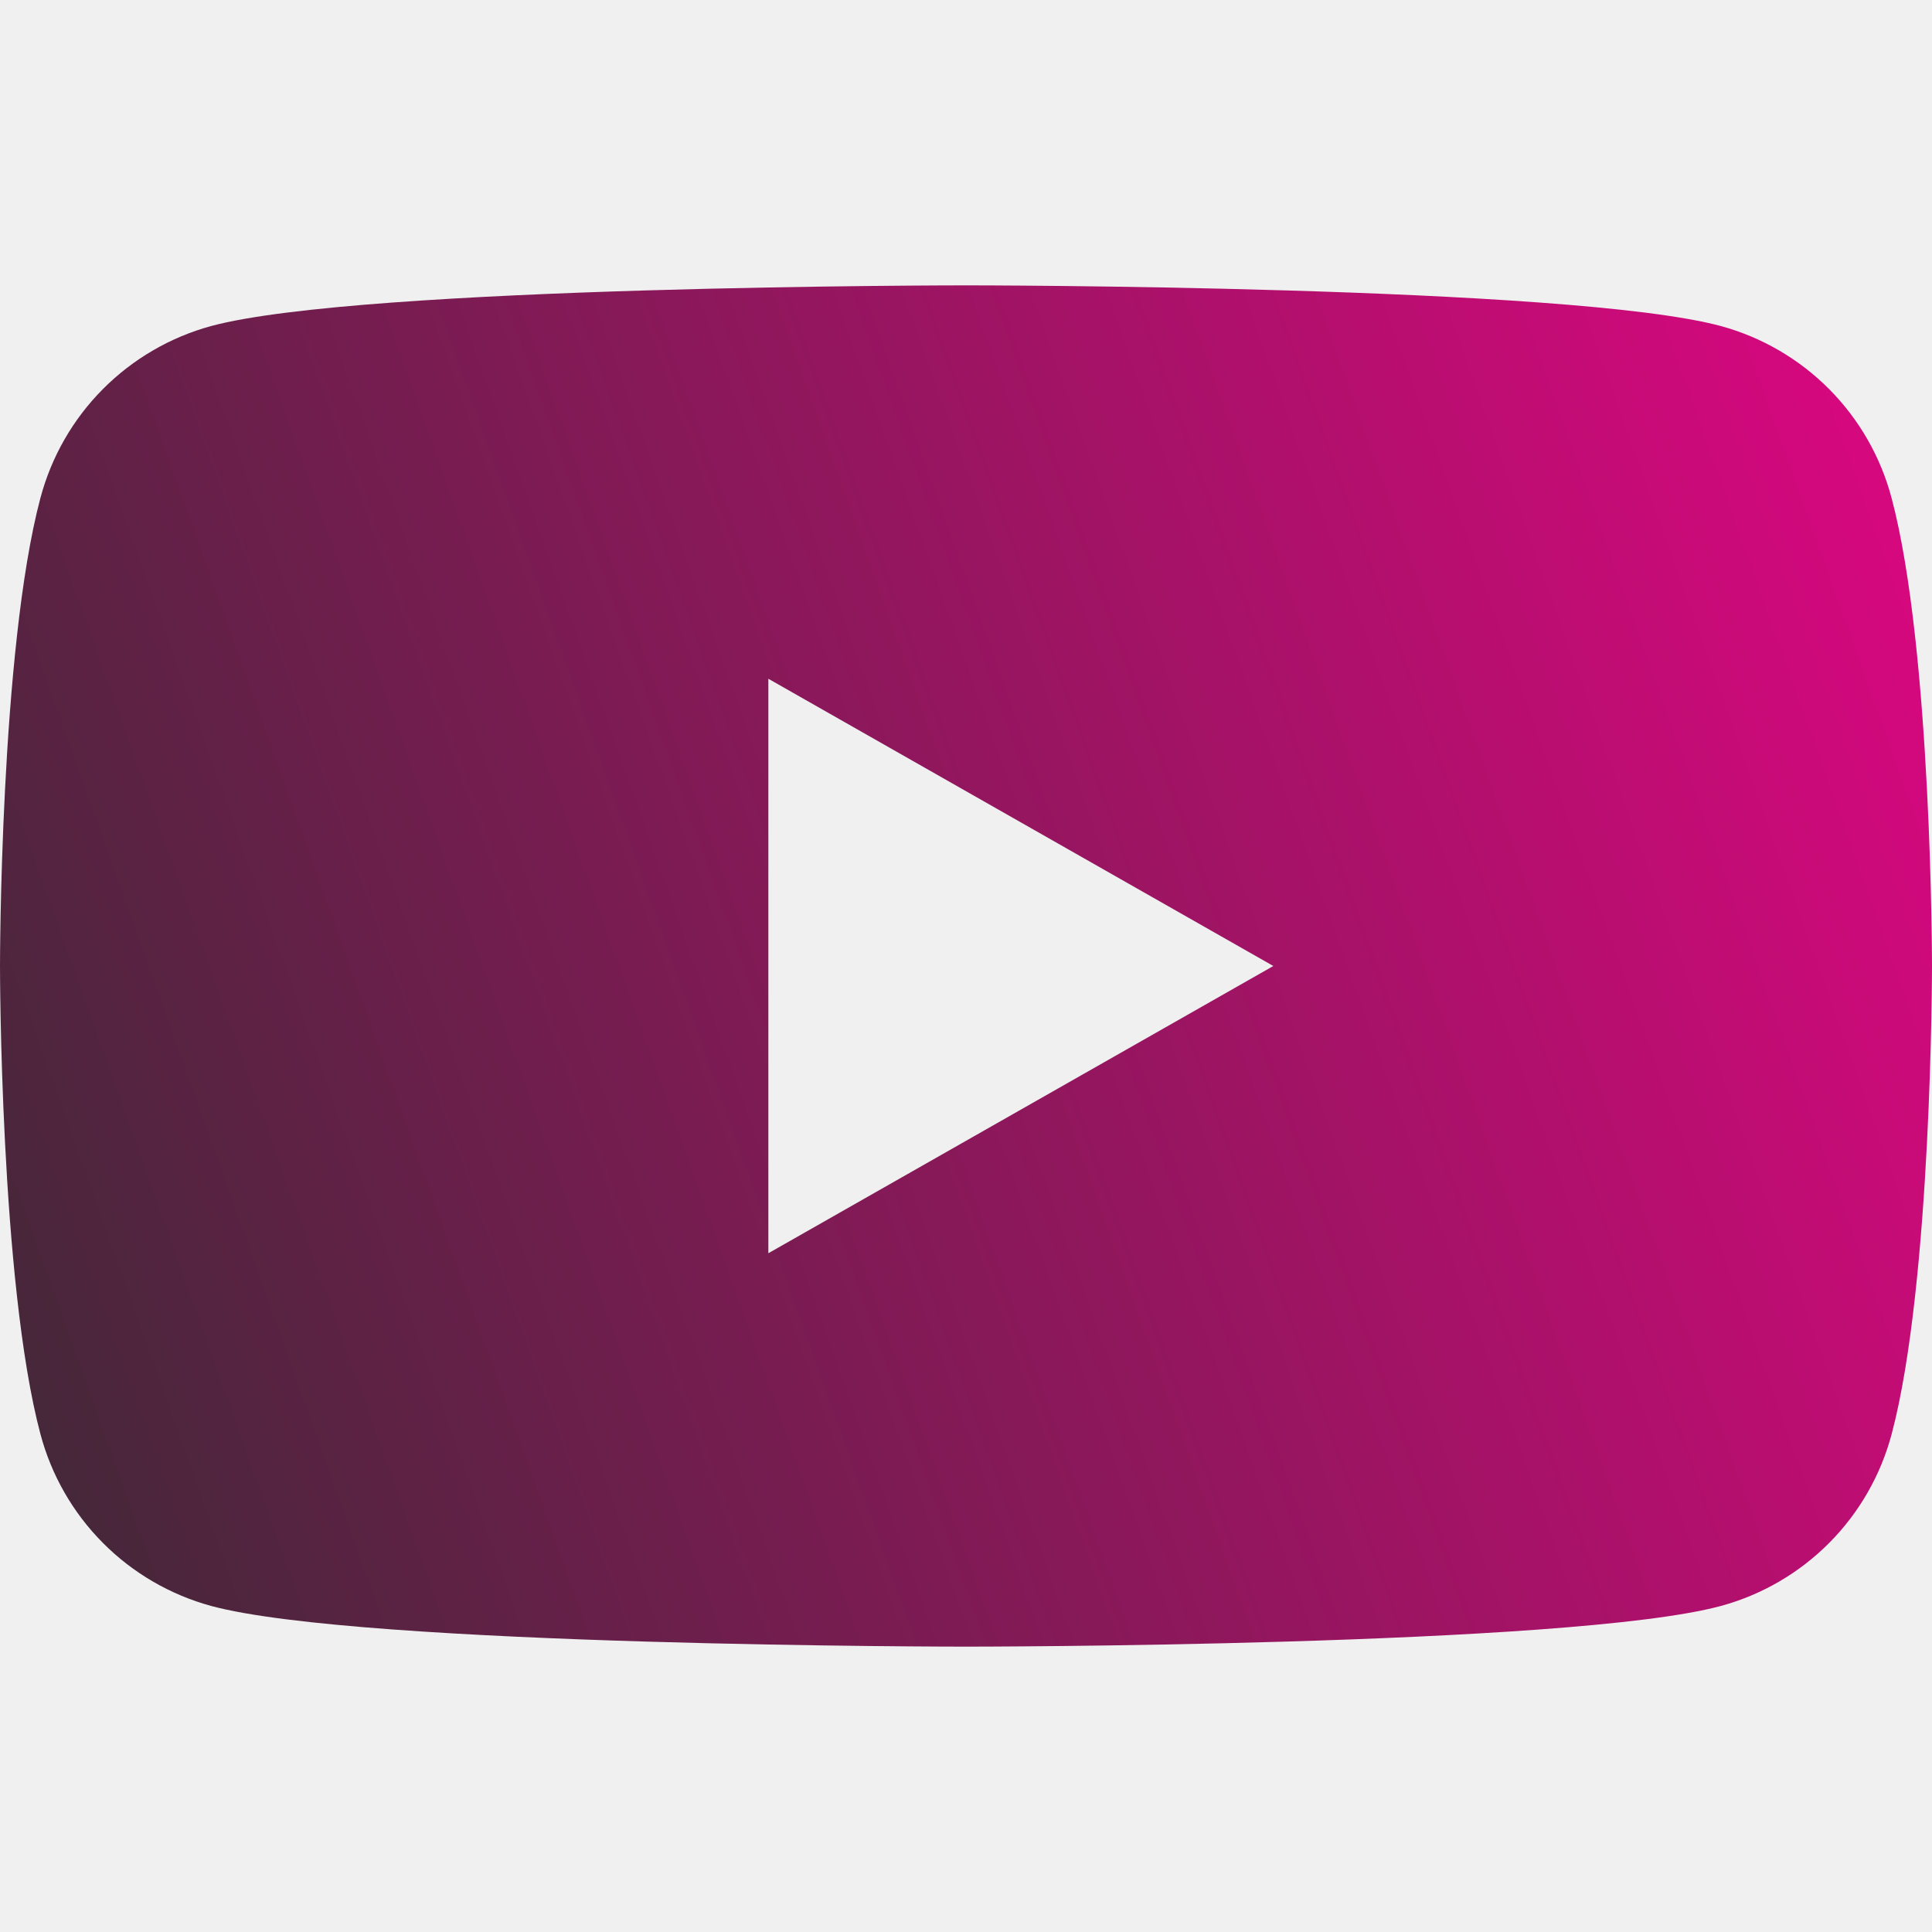
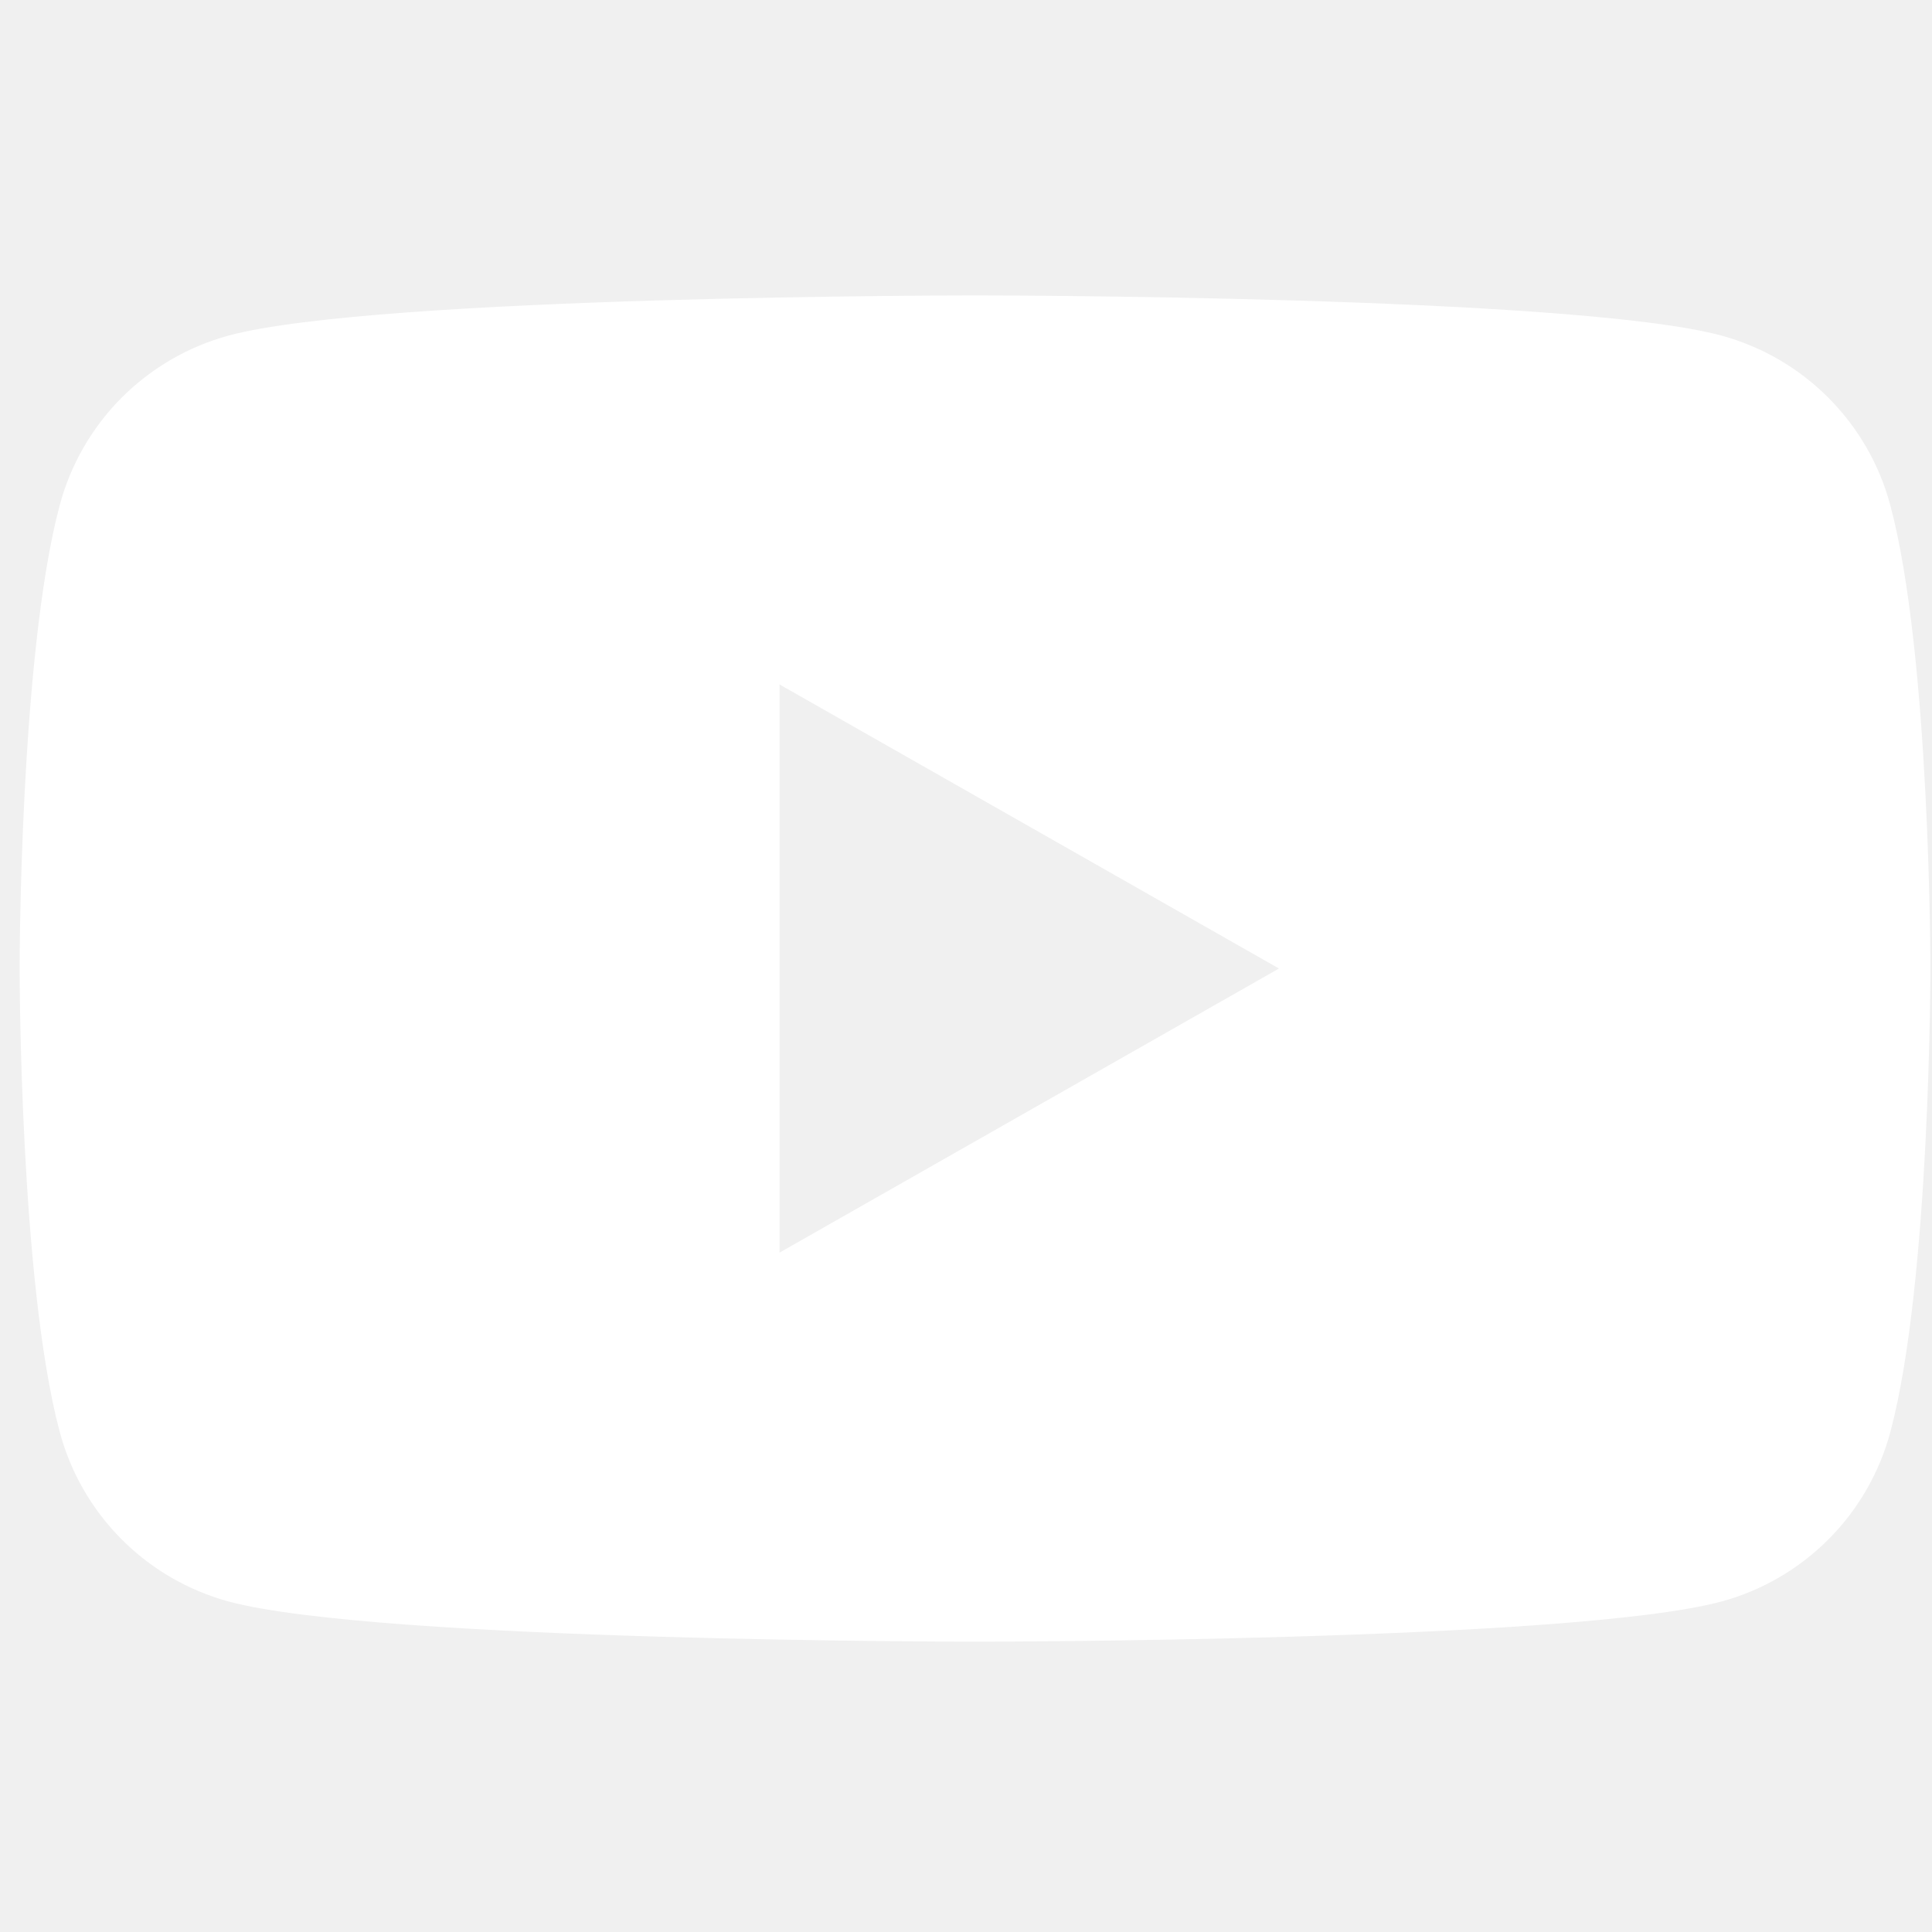
<svg xmlns="http://www.w3.org/2000/svg" width="40" height="40" viewBox="0 0 40 40" fill="none">
-   <path d="M39.163 10.31C38.937 9.459 38.492 8.682 37.871 8.057C37.25 7.432 36.476 6.981 35.627 6.75C32.508 5.908 20 5.908 20 5.908C20 5.908 7.492 5.908 4.372 6.75C3.522 6.982 2.749 7.433 2.128 8.058C1.508 8.682 1.063 9.459 0.837 10.31C0 13.45 0 20 0 20C0 20 0 26.55 0.837 29.69C1.063 30.541 1.508 31.318 2.129 31.943C2.75 32.568 3.524 33.018 4.373 33.25C7.492 34.092 20 34.092 20 34.092C20 34.092 32.508 34.092 35.628 33.25C36.478 33.019 37.252 32.568 37.873 31.943C38.494 31.318 38.939 30.541 39.165 29.69C40 26.55 40 20 40 20C40 20 40 13.45 39.163 10.31ZM15.908 25.947V14.053L26.363 20L15.908 25.947Z" fill="url(#paint0_linear_1115_18508)" />
+   <g clip-path="url(#clip0_182_6112)">
+     <path d="M39.139 10.469C38.916 9.627 38.475 8.859 37.861 8.241C37.247 7.623 36.482 7.177 35.641 6.948C32.557 6.116 20.186 6.116 20.186 6.116C20.186 6.116 7.816 6.116 4.73 6.948C3.89 7.178 3.125 7.624 2.511 8.241C1.898 8.859 1.457 9.627 1.234 10.469C0.406 13.575 0.406 20.052 0.406 20.052C0.406 20.052 0.406 26.531 1.234 29.636C1.457 30.478 1.898 31.246 2.512 31.864C3.126 32.482 3.891 32.928 4.732 33.157C7.816 33.989 20.186 33.989 20.186 33.989C20.186 33.989 32.557 33.989 35.643 33.157C36.483 32.928 37.249 32.482 37.863 31.864C38.477 31.246 38.917 30.478 39.141 29.636C39.967 26.531 39.967 20.052 39.967 20.052C39.967 20.052 39.967 13.575 39.139 10.469ZM16.14 25.934V14.171L26.48 20.052L16.14 25.934Z" fill="white" />
+   </g>
  <defs>
-     <linearGradient id="paint0_linear_1115_18508" x1="-1.27705e-06" y1="35.601" x2="44.88" y2="19.558" gradientUnits="userSpaceOnUse">
-       <stop stop-color="#3D2935" />
-       <stop offset="1" stop-color="#DE0682" />
-     </linearGradient>
+     <clipPath id="clip0_182_6112">
+       <rect width="39.56" height="39.56" fill="white" transform="translate(0.40625 0.274414)" />
+     </clipPath>
  </defs>
</svg>
